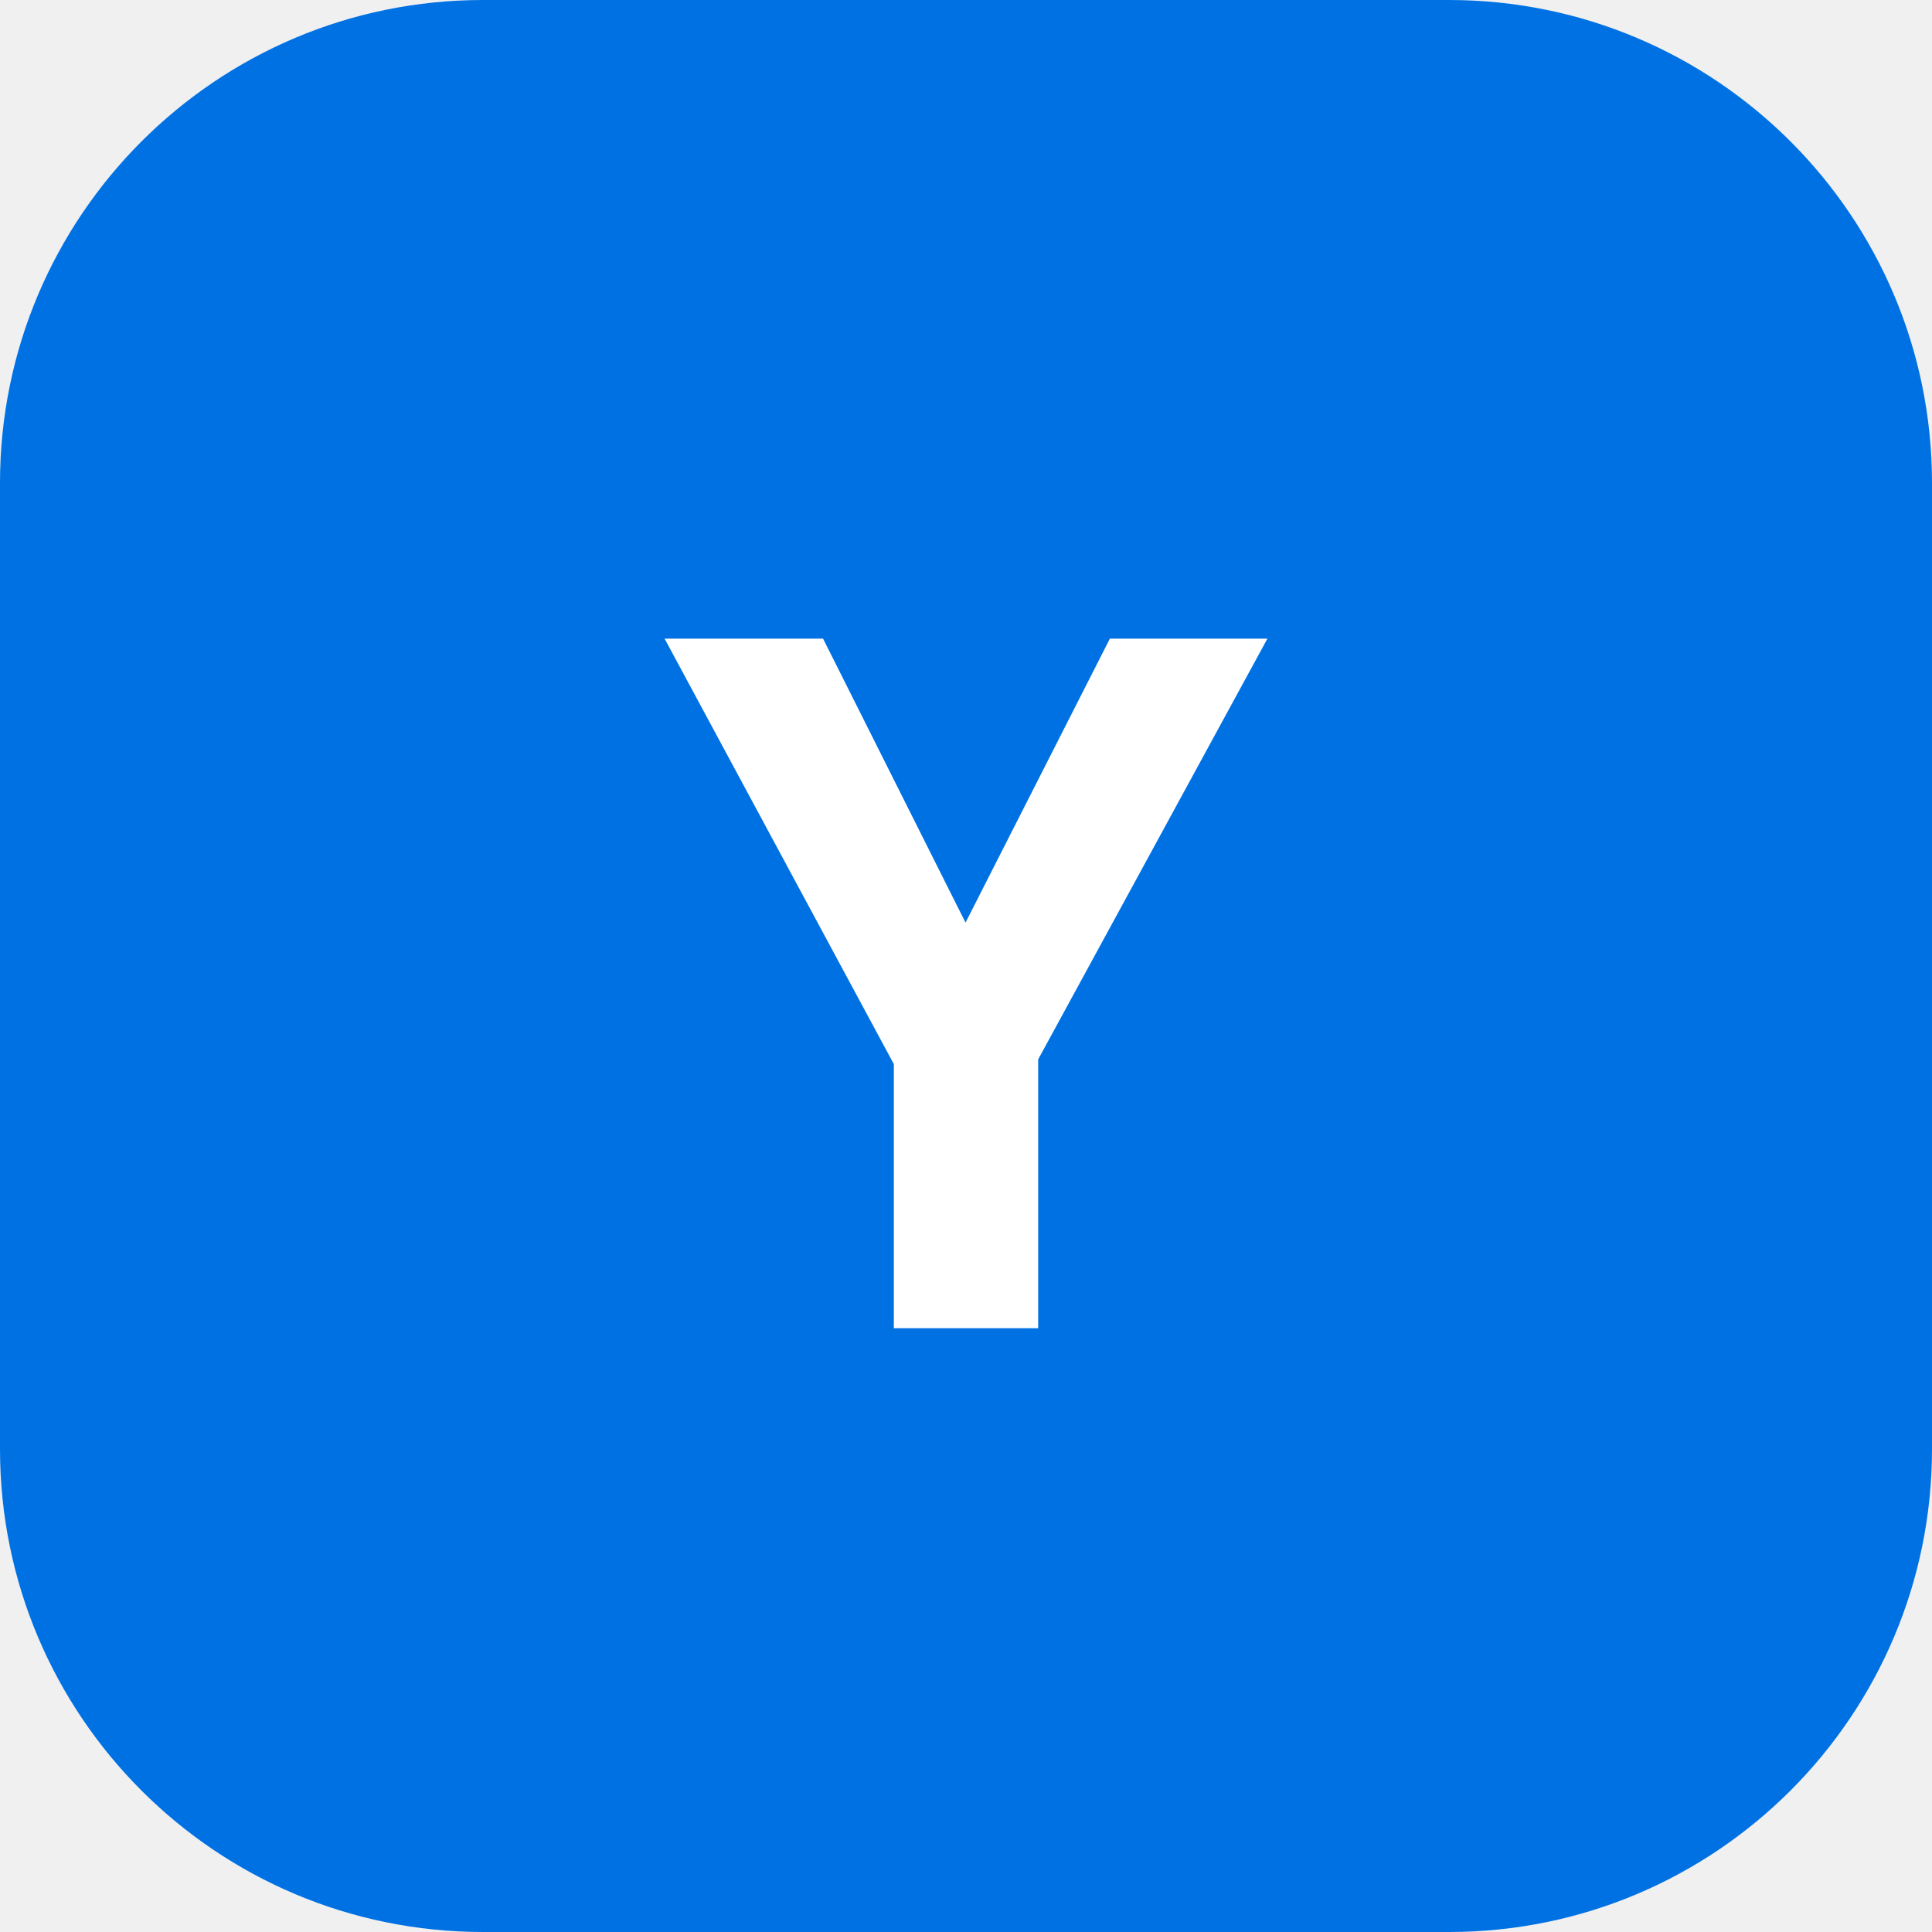
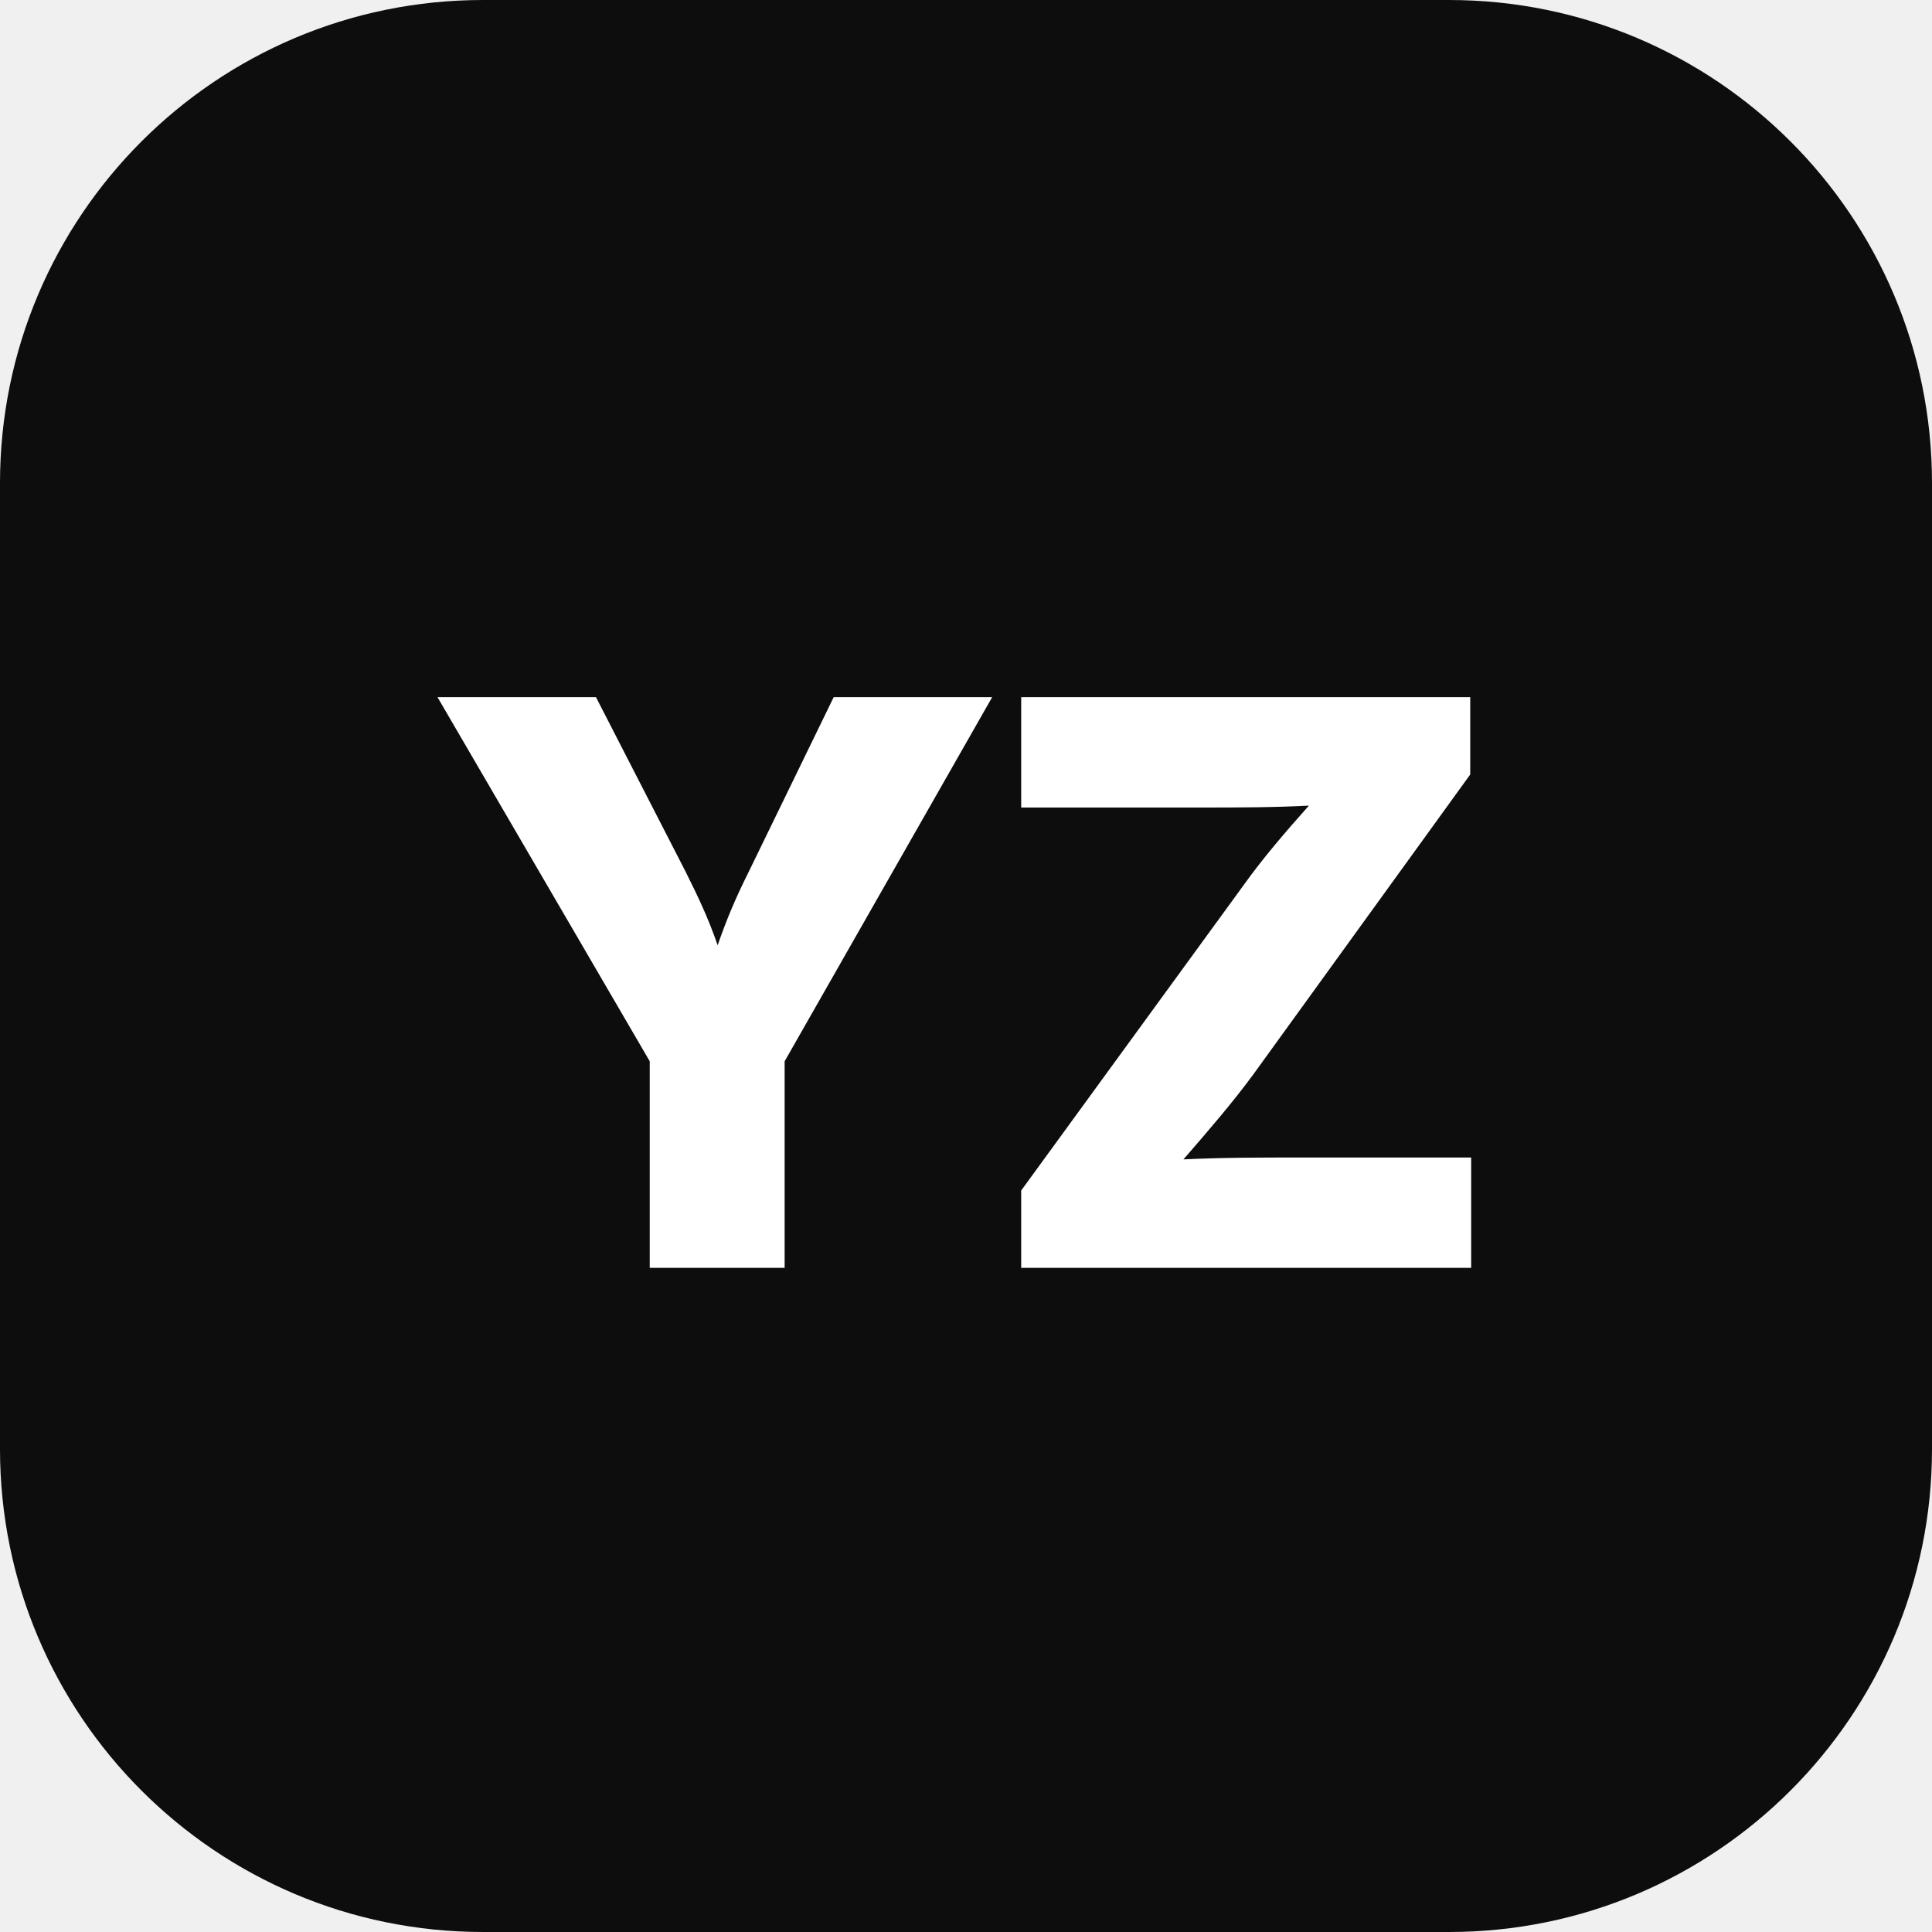
<svg xmlns="http://www.w3.org/2000/svg" viewBox="0 0 32 32">
-   <rect width="32" height="32" rx="8" fill="#0071E3" />
-   <text x="16" y="22" font-family="system-ui" font-size="16" font-weight="700" fill="white" text-anchor="middle">Y</text>
+   <rect width="32" height="32" rx="8" fill="#0D0D0D" />
+   <text x="16" y="21" font-family="system-ui, -apple-system, sans-serif" font-size="13" font-weight="800" fill="#ffffff" text-anchor="middle" letter-spacing="-0.5">YZ</text>
</svg>
